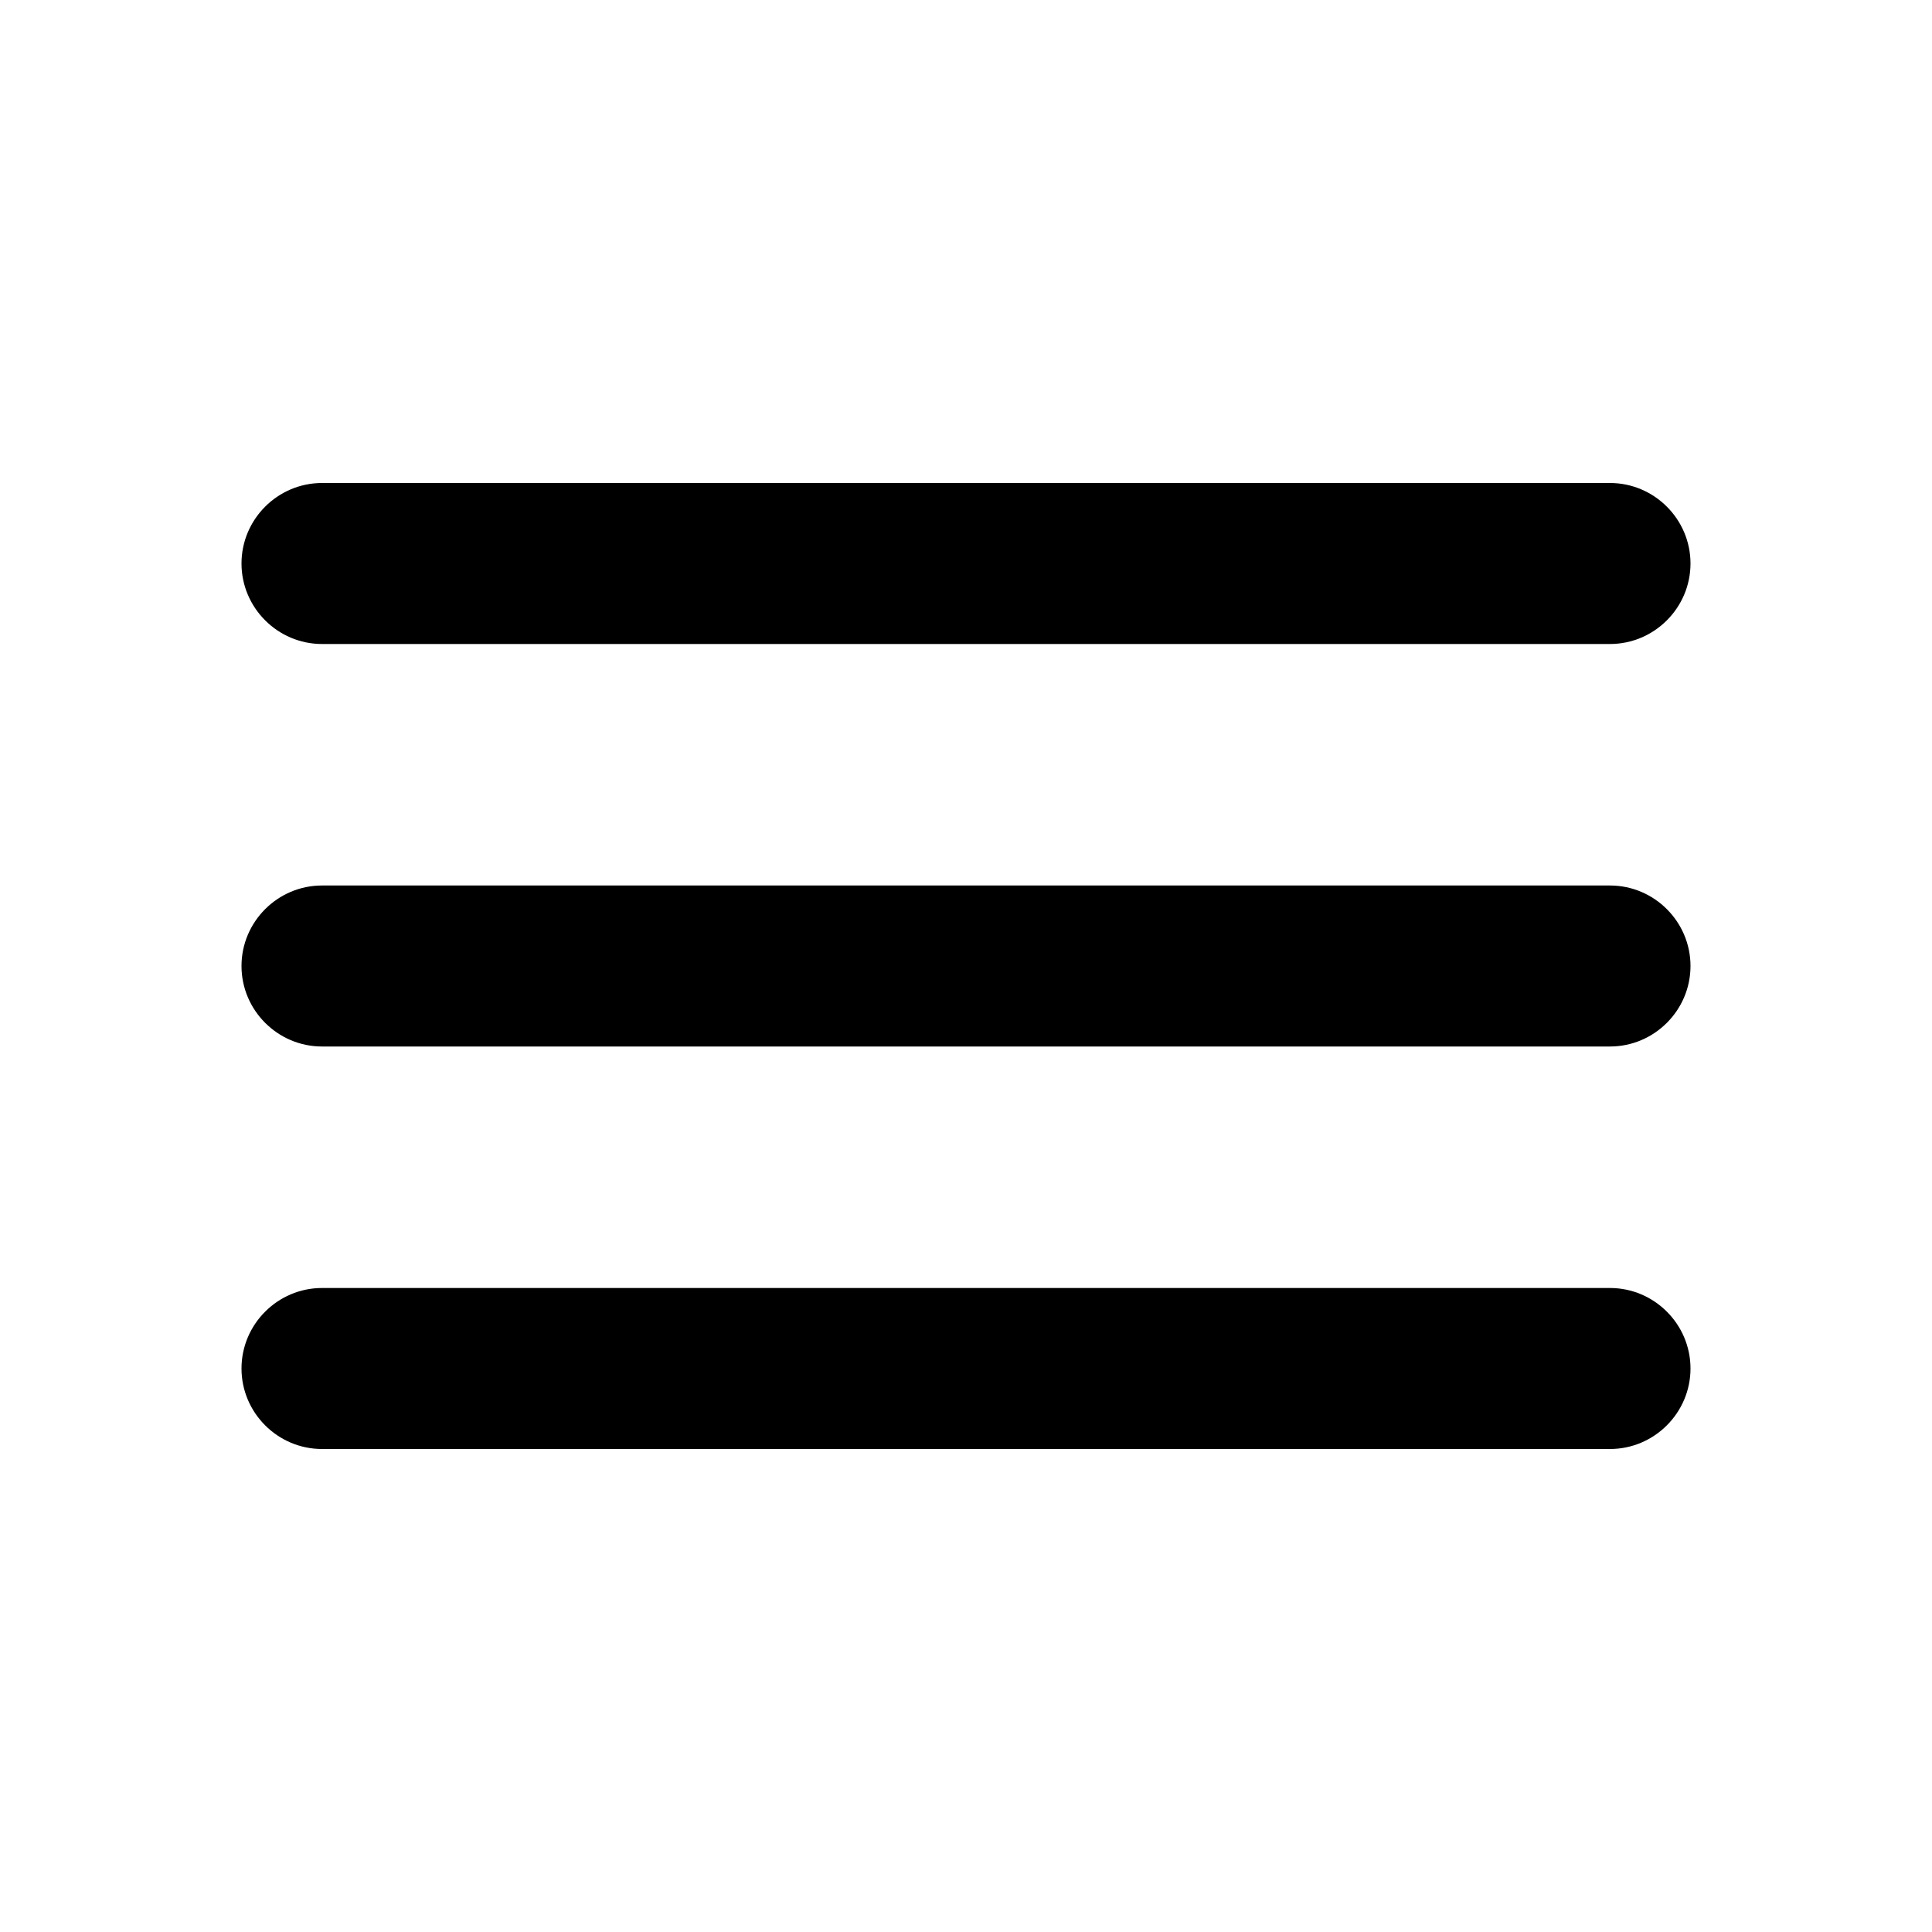
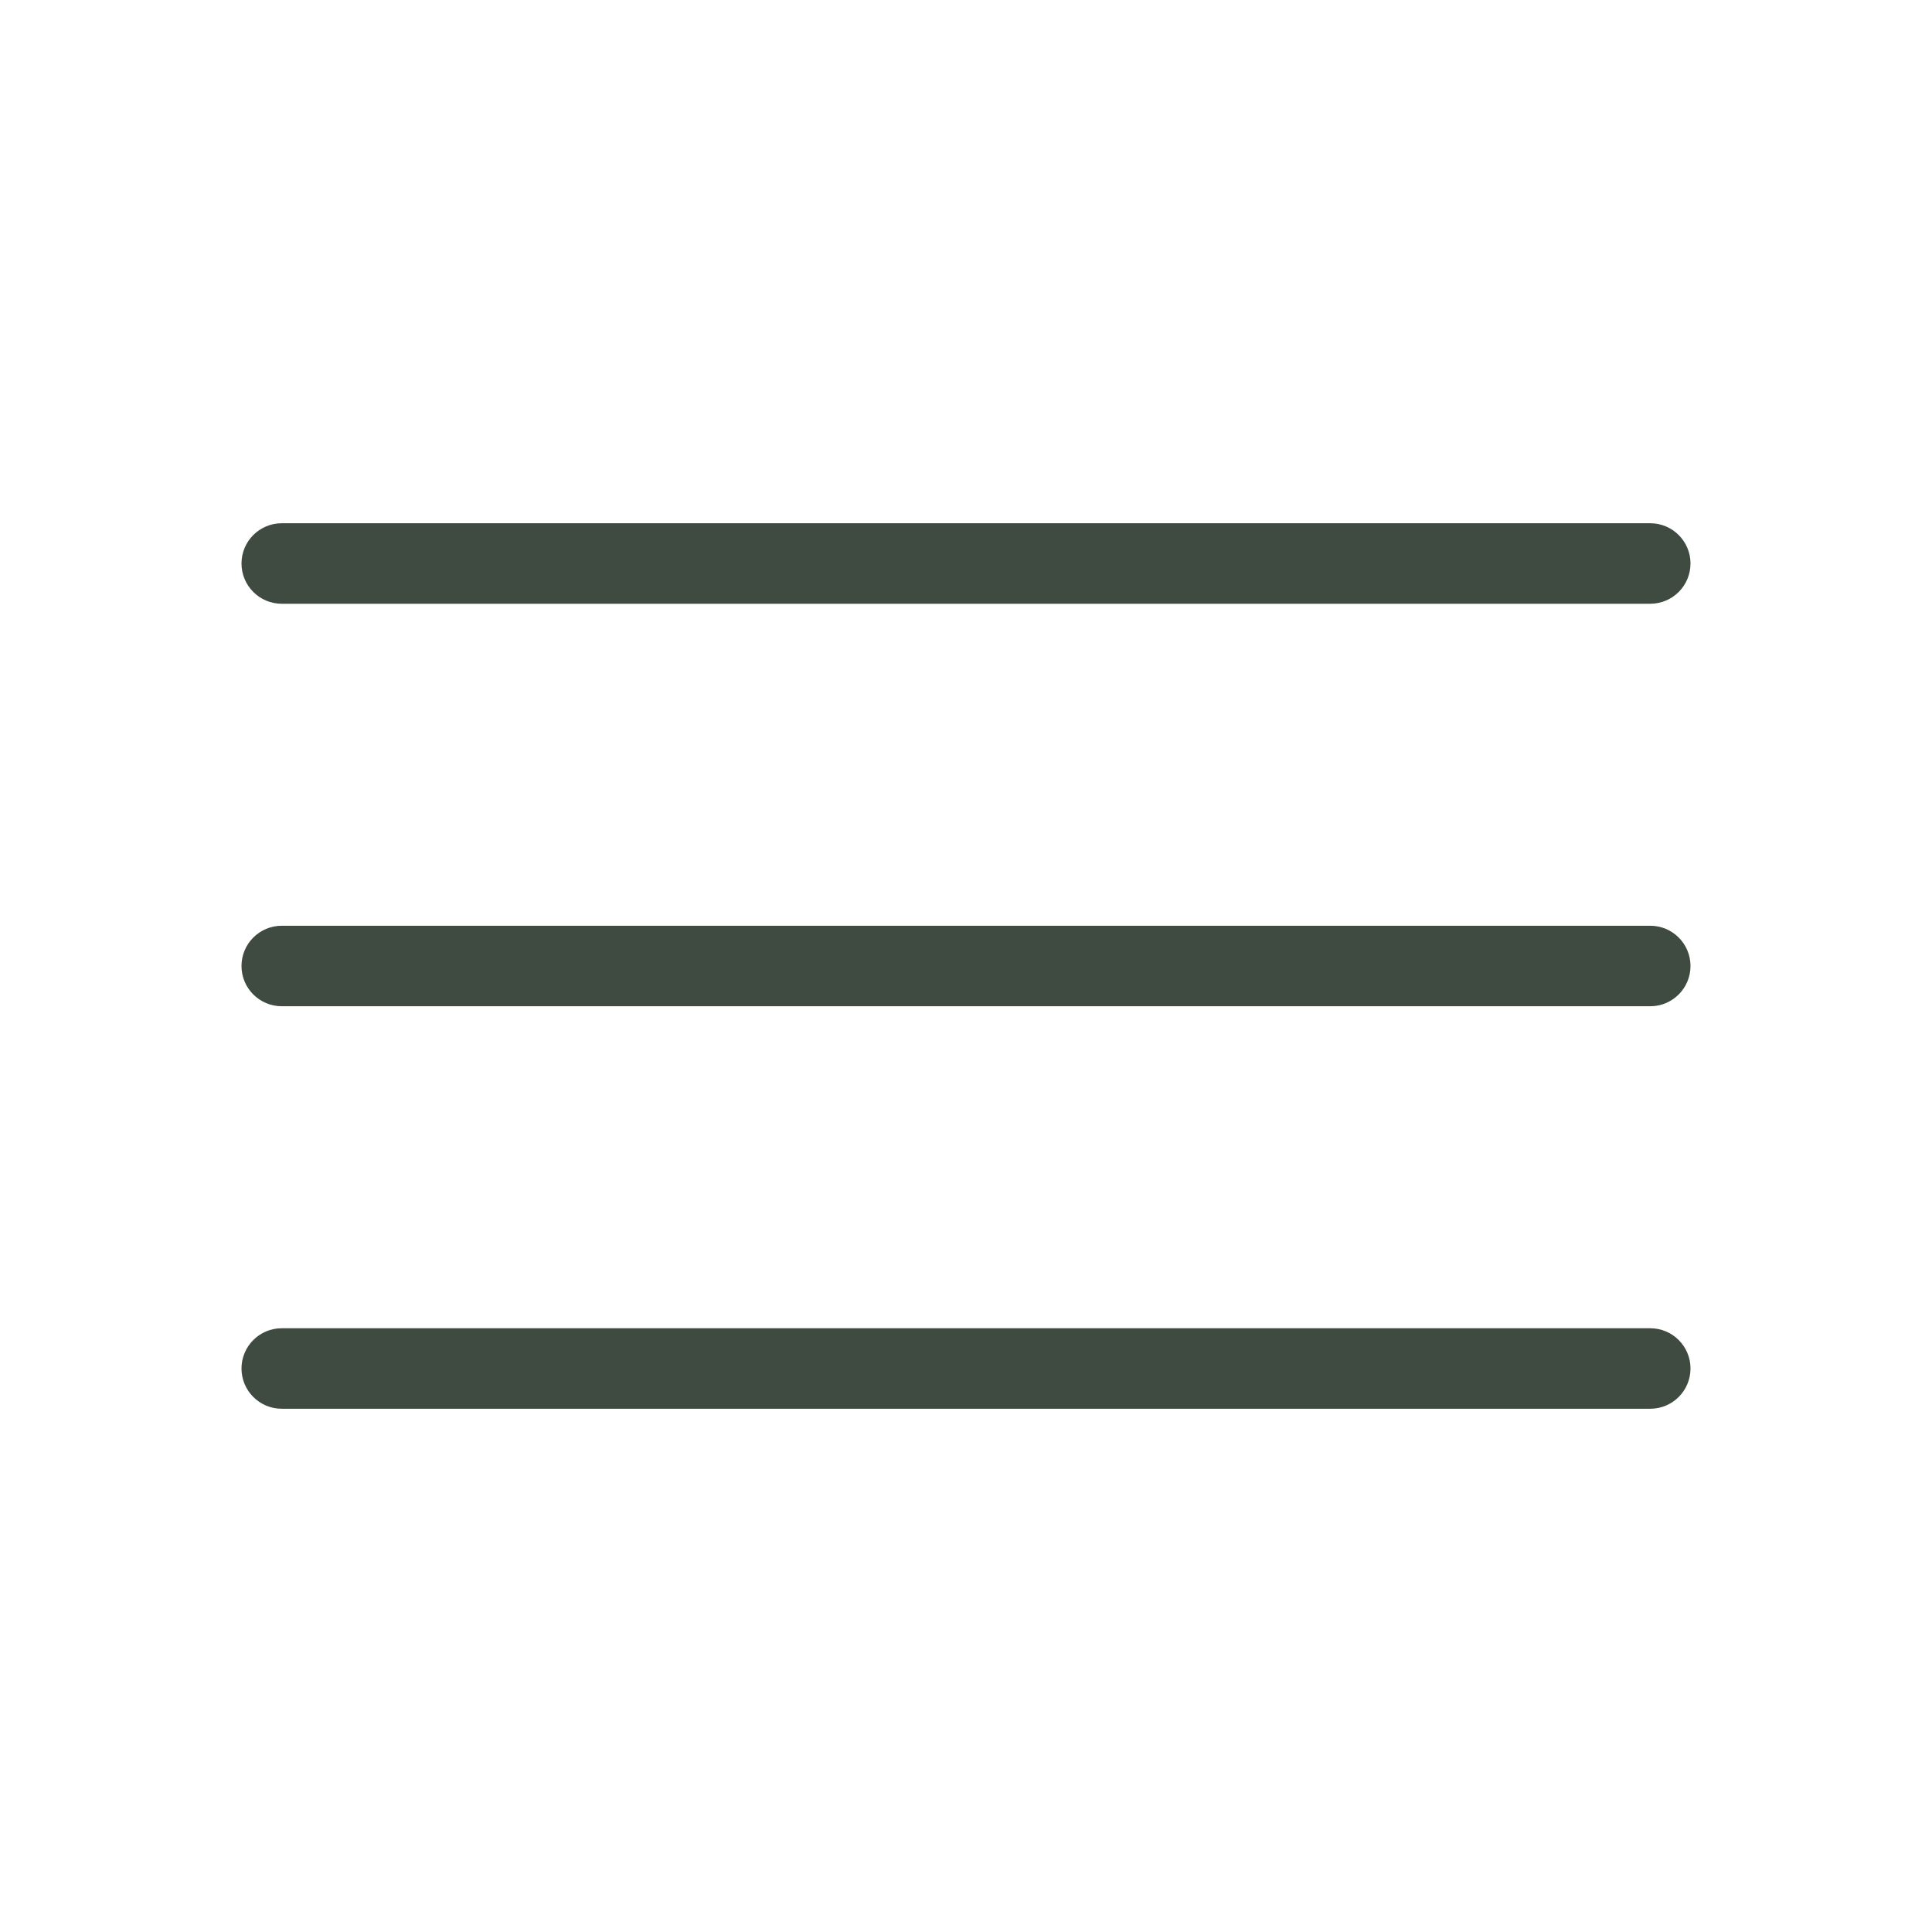
- <svg xmlns="http://www.w3.org/2000/svg" width="48" height="48" viewBox="0 0 48 48">
-   <path d="M8 36H40C41.1 36 42 35.1 42 34C42 32.9 41.1 32 40 32H8C6.9 32 6 32.9 6 34C6 35.1 6.9 36 8 36ZM8 26H40C41.1 26 42 25.1 42 24C42 22.9 41.1 22 40 22H8C6.9 22 6 22.9 6 24C6 25.1 6.9 26 8 26ZM6 14C6 15.1 6.9 16 8 16H40C41.1 16 42 15.1 42 14C42 12.9 41.1 12 40 12H8C6.9 12 6 12.9 6 14Z" />
+ <svg xmlns="http://www.w3.org/2000/svg" width="48" height="48" viewBox="0 0 48 48" fill="none">
+   <rect x="6" y="13" width="36" height="2" rx="1" fill="#3F4A40" />
+   <rect x="6" y="23" width="36" height="2" rx="1" fill="#3F4A40" />
+   <rect x="6" y="33" width="36" height="2" rx="1" fill="#3F4A40" />
</svg>
